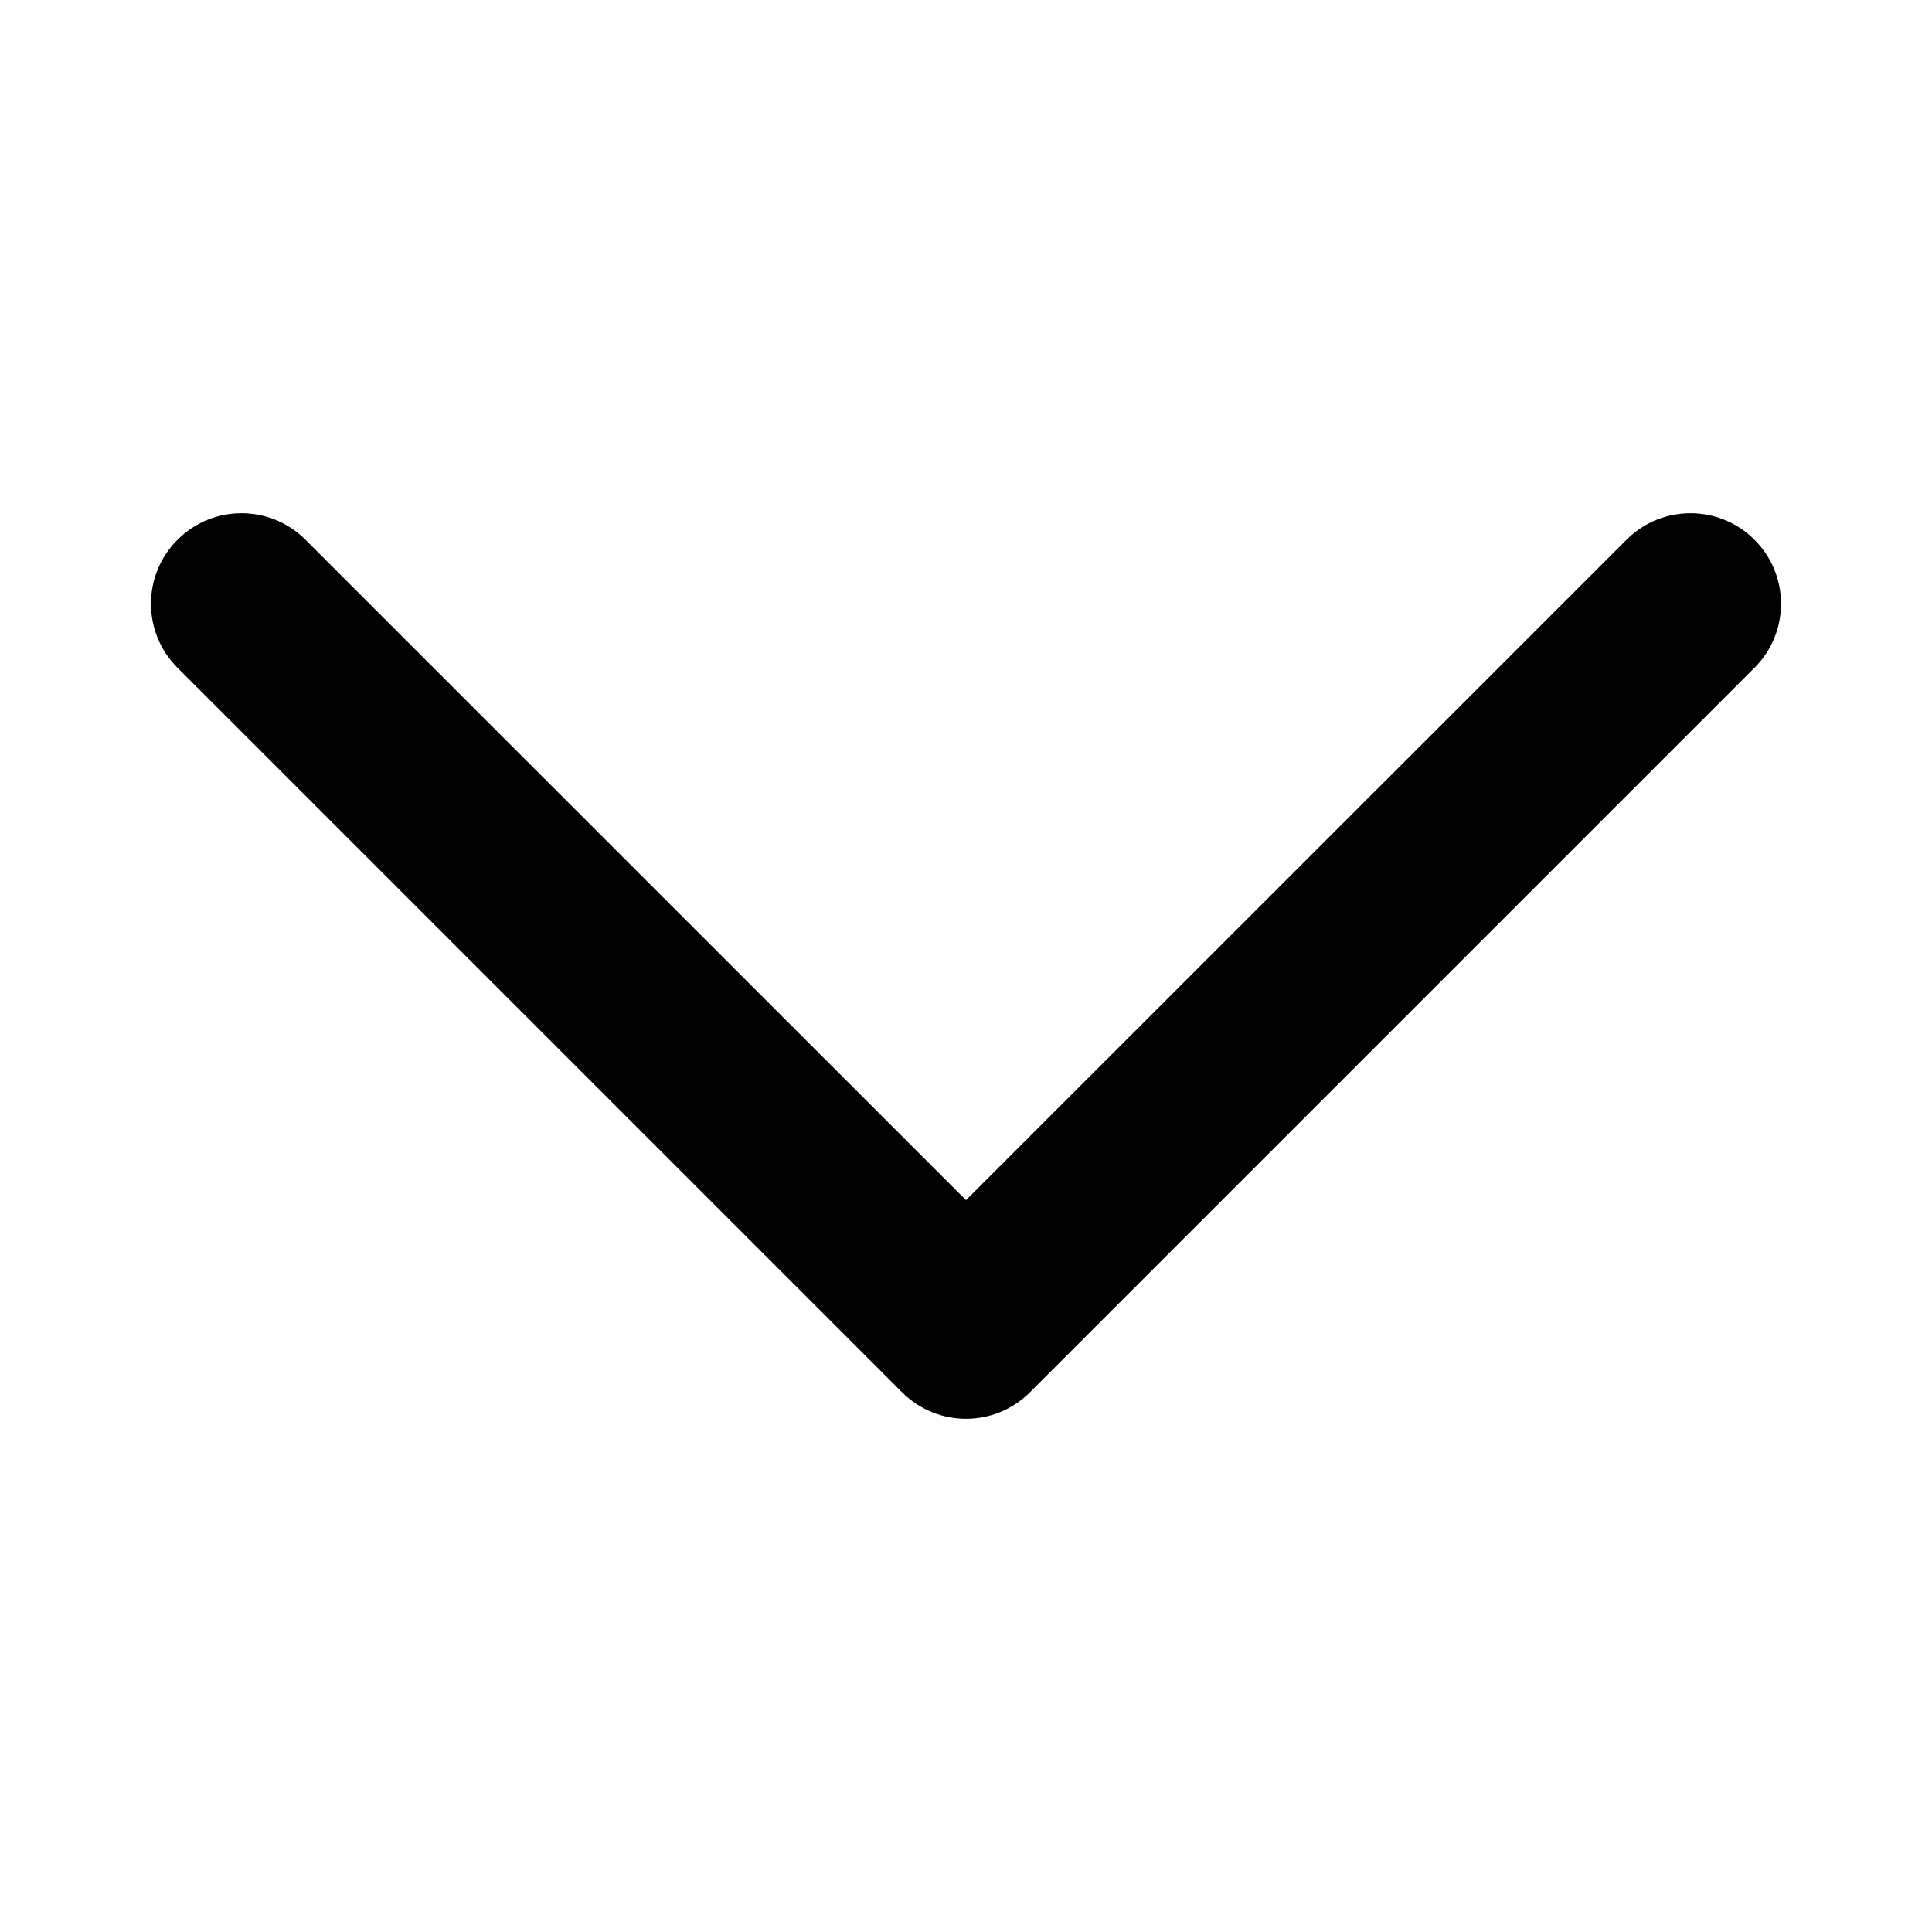
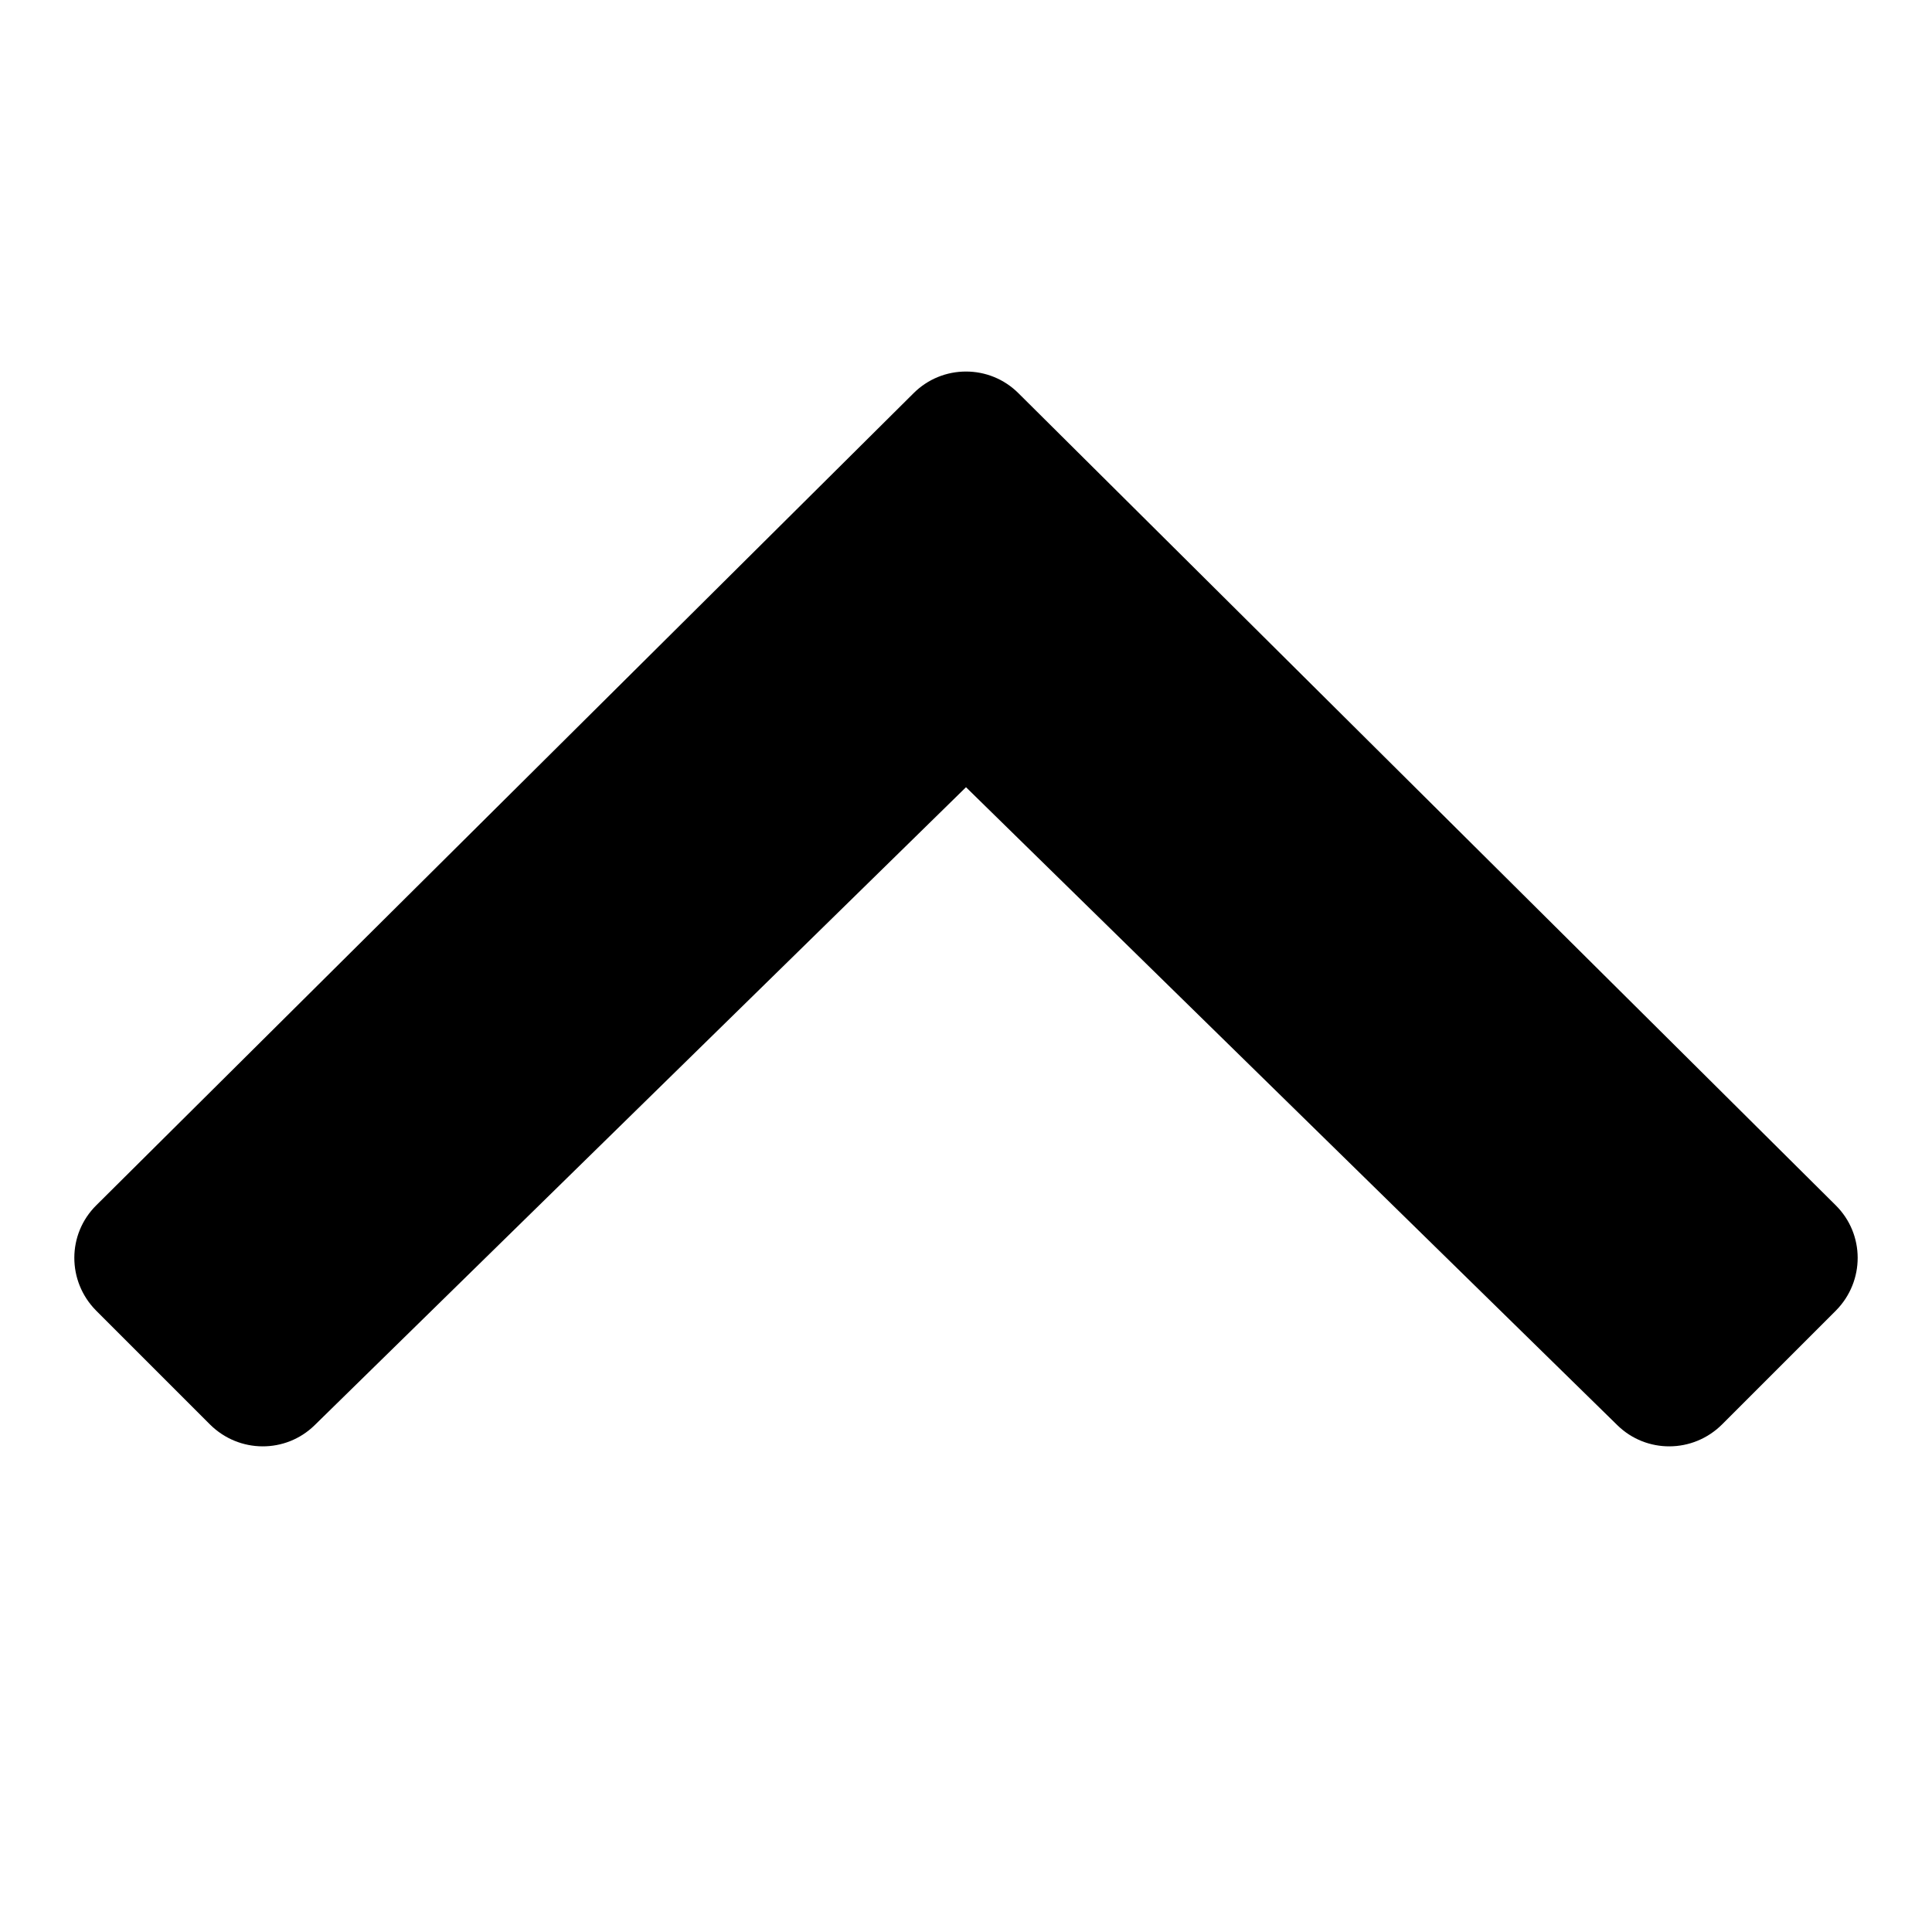
- <svg xmlns="http://www.w3.org/2000/svg" fill="#000000" viewBox="0 0 16 16" width="24px" height="24px" fill-rule="evenodd" clip-rule="evenodd">
-   <path d="M1.47,5.53l6,6c0.293,0.293 0.767,0.293 1.06,0l6,-6c0.293,-0.292 0.293,-0.768 0,-1.06c-0.292,-0.293 -0.768,-0.293 -1.06,-0l-5.47,5.469c-0,0 -5.47,-5.469 -5.47,-5.469c-0.292,-0.293 -0.768,-0.293 -1.06,-0c-0.293,0.292 -0.293,0.768 -0,1.06Z" />
+ <svg xmlns="http://www.w3.org/2000/svg" viewBox="0 0 26 26" width="26px" height="26px">
+   <path d="M 13 10.594 L 21.766 19.18 C 22.156 19.562 22.781 19.559 23.172 19.172 L 24.707 17.637 C 25.098 17.242 25.098 16.609 24.703 16.219 L 13.707 5.293 C 13.512 5.098 13.258 5 13 5 C 12.742 5 12.488 5.098 12.293 5.293 L 1.297 16.219 C 0.902 16.609 0.902 17.242 1.293 17.637 L 2.828 19.172 C 3.219 19.559 3.844 19.562 4.234 19.18 Z" />
</svg>
